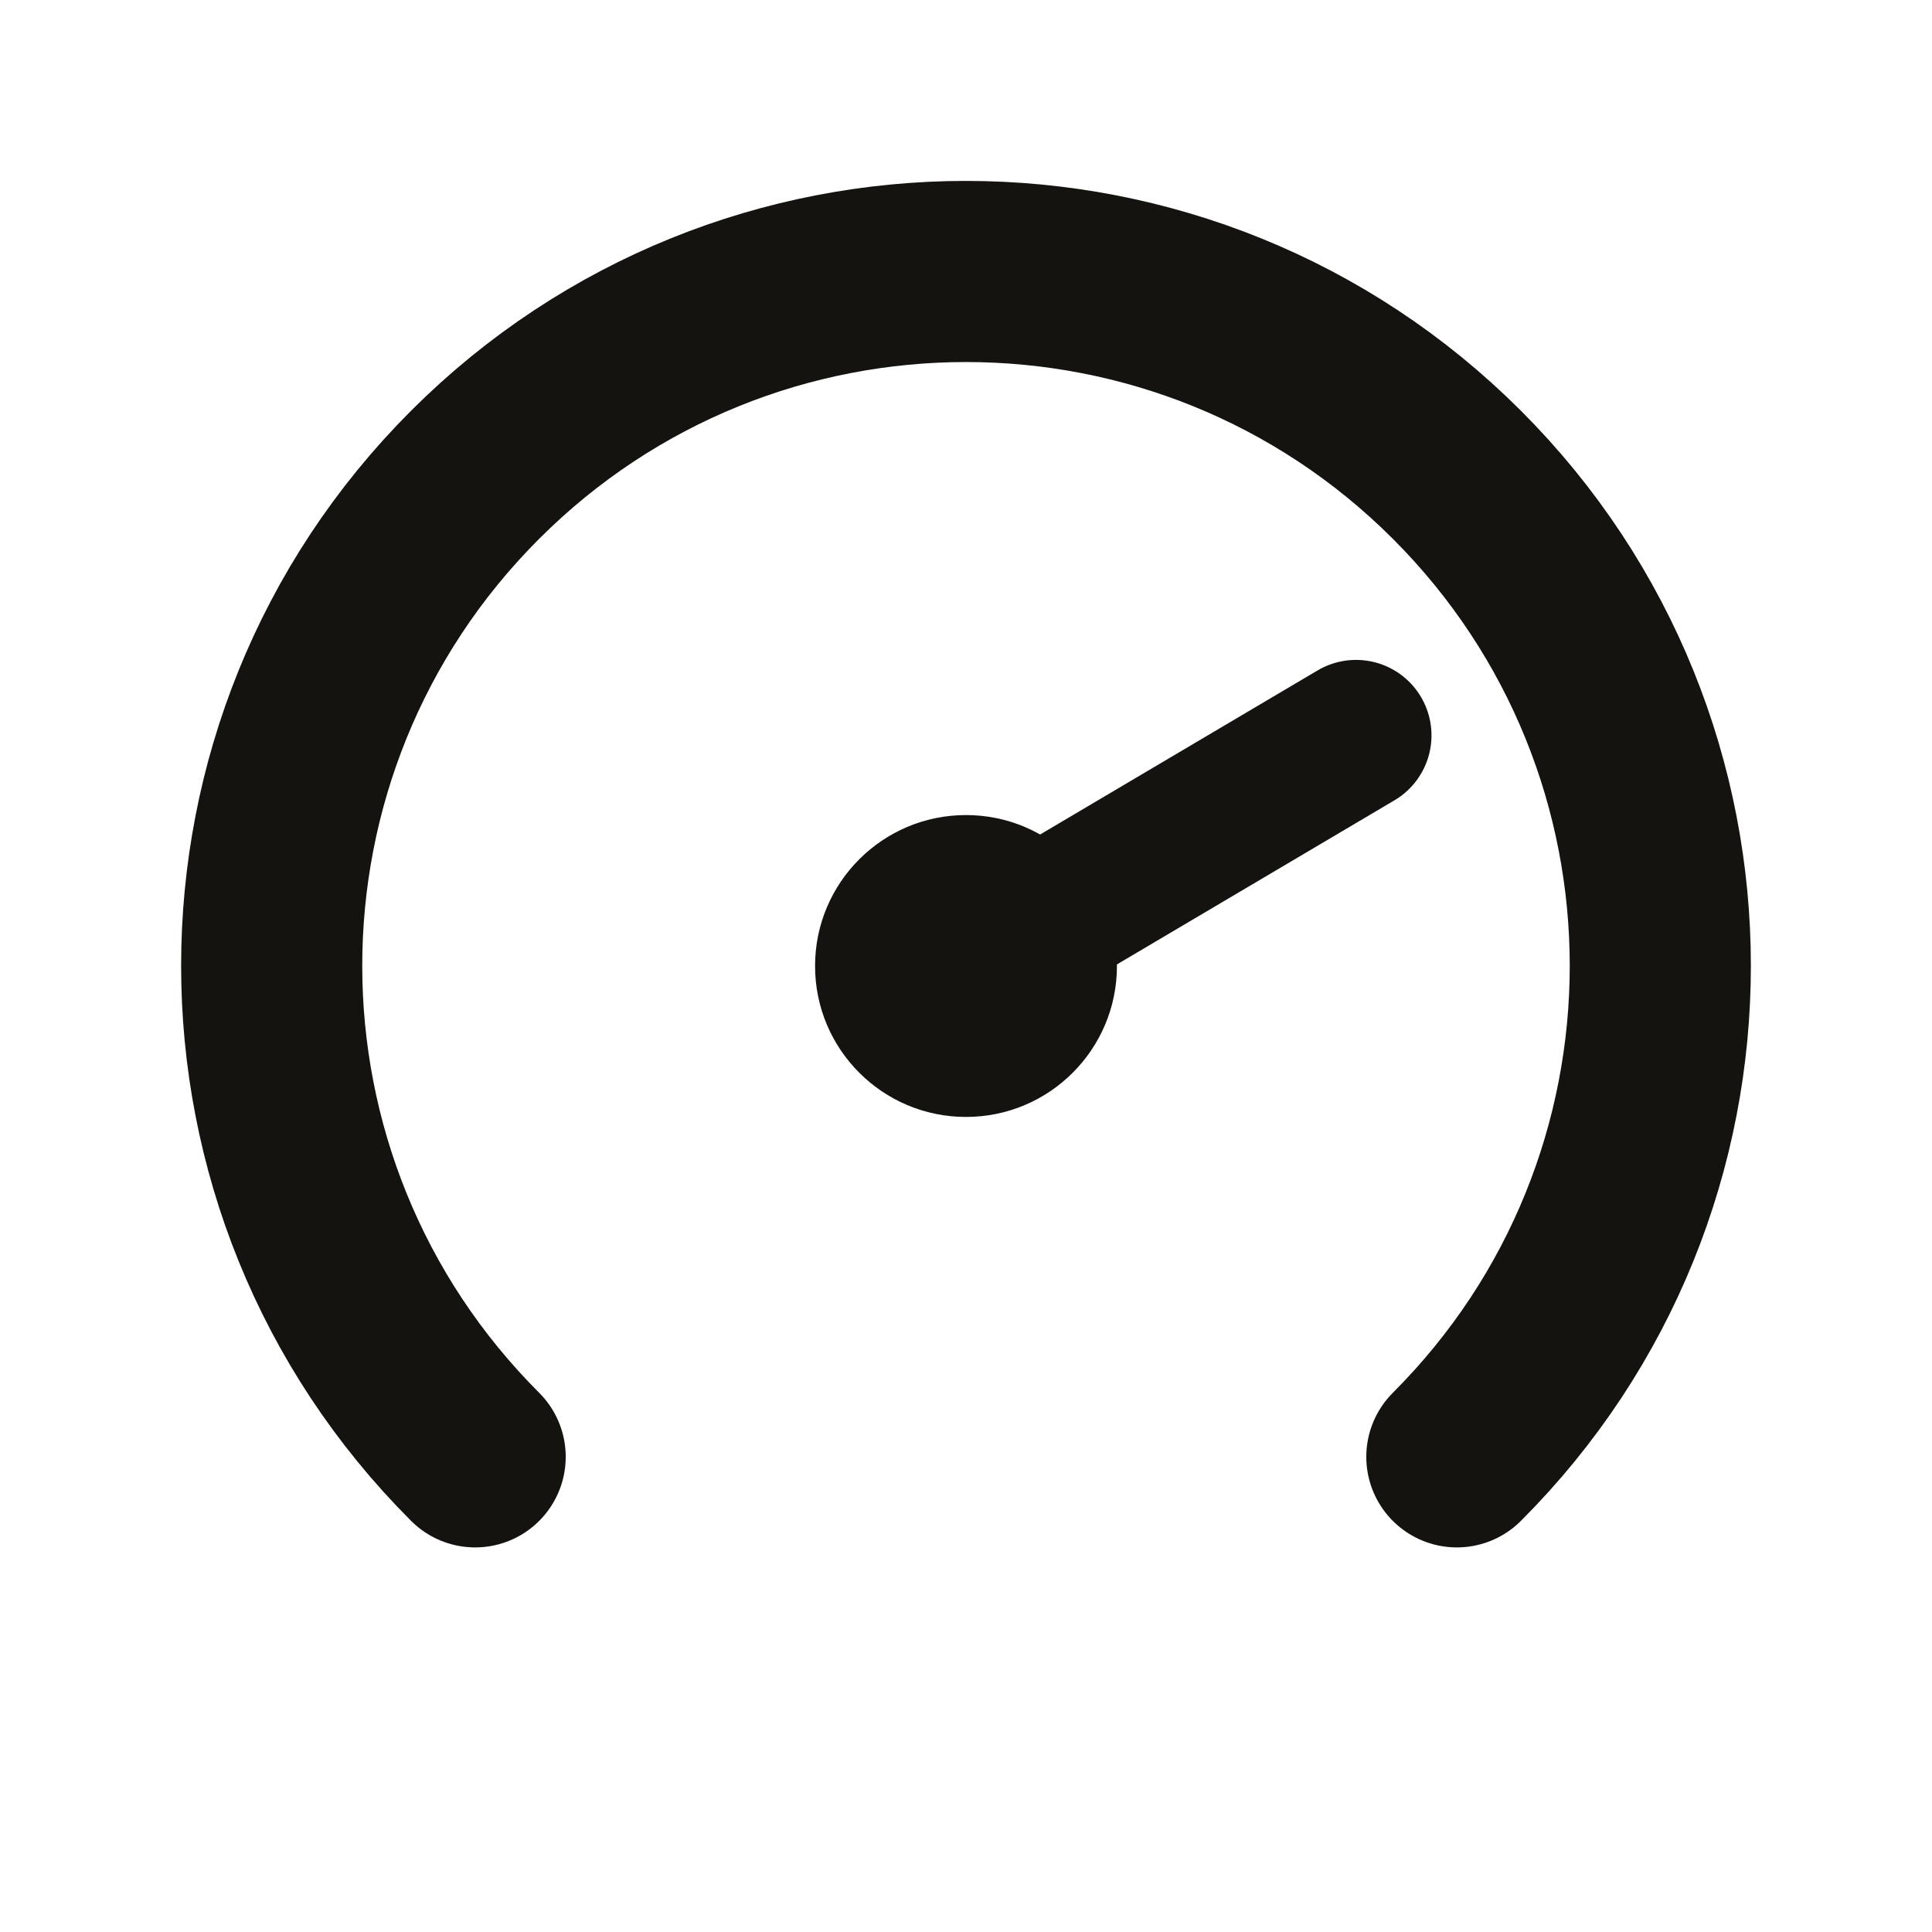
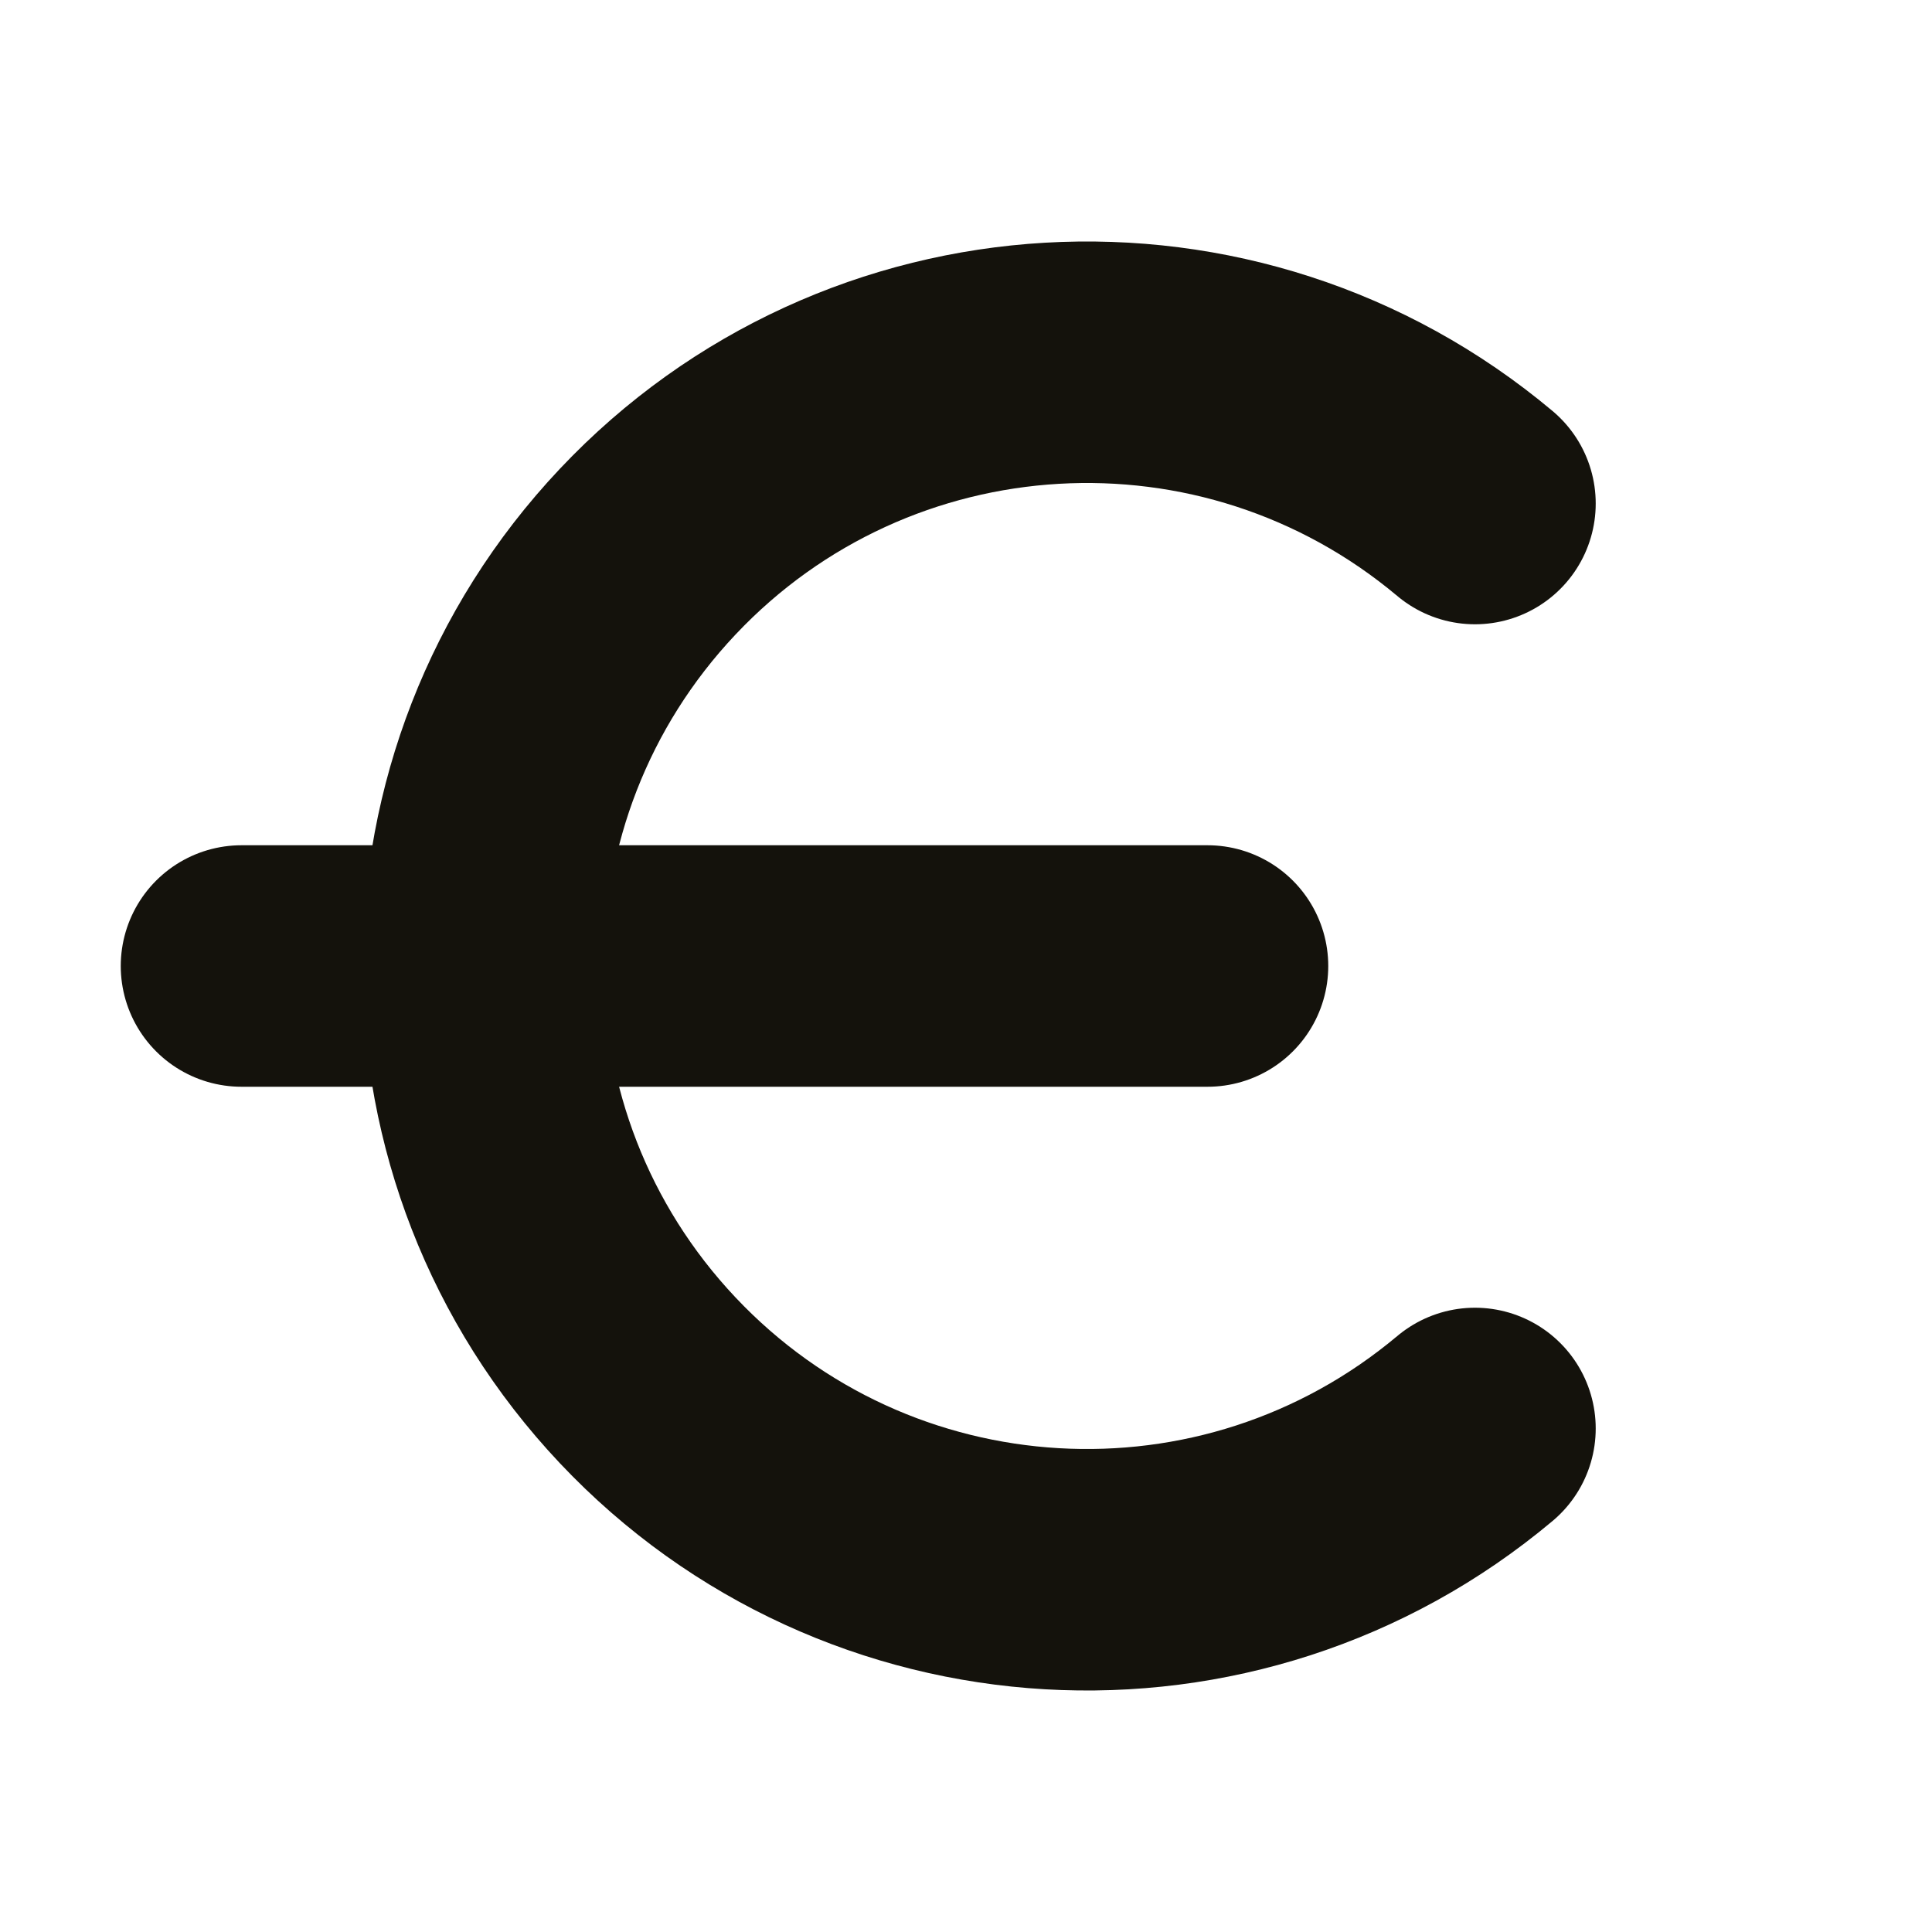
<svg xmlns="http://www.w3.org/2000/svg" viewBox="0 0 32 32" fill="none">
-   <path d="M 7.87 24.13 A 11.5 11.5 0 1 1 24.13 24.13" stroke="#141310" stroke-width="3" stroke-linecap="round" />
-   <line x1="16" y1="16" x2="22.46" y2="12.18" stroke="#141310" stroke-width="2.5" stroke-linecap="round" />
-   <circle cx="16" cy="16" r="2.5" fill="#141310" />
+   <path d="M 24.43 8.34 A 10 10 0 1 0 24.43 23.66" stroke="#14120C" stroke-width="4" stroke-linecap="round" />
+   <line x1="4" y1="16" x2="20" y2="16" stroke="#14120C" stroke-width="4" stroke-linecap="round" />
</svg>
